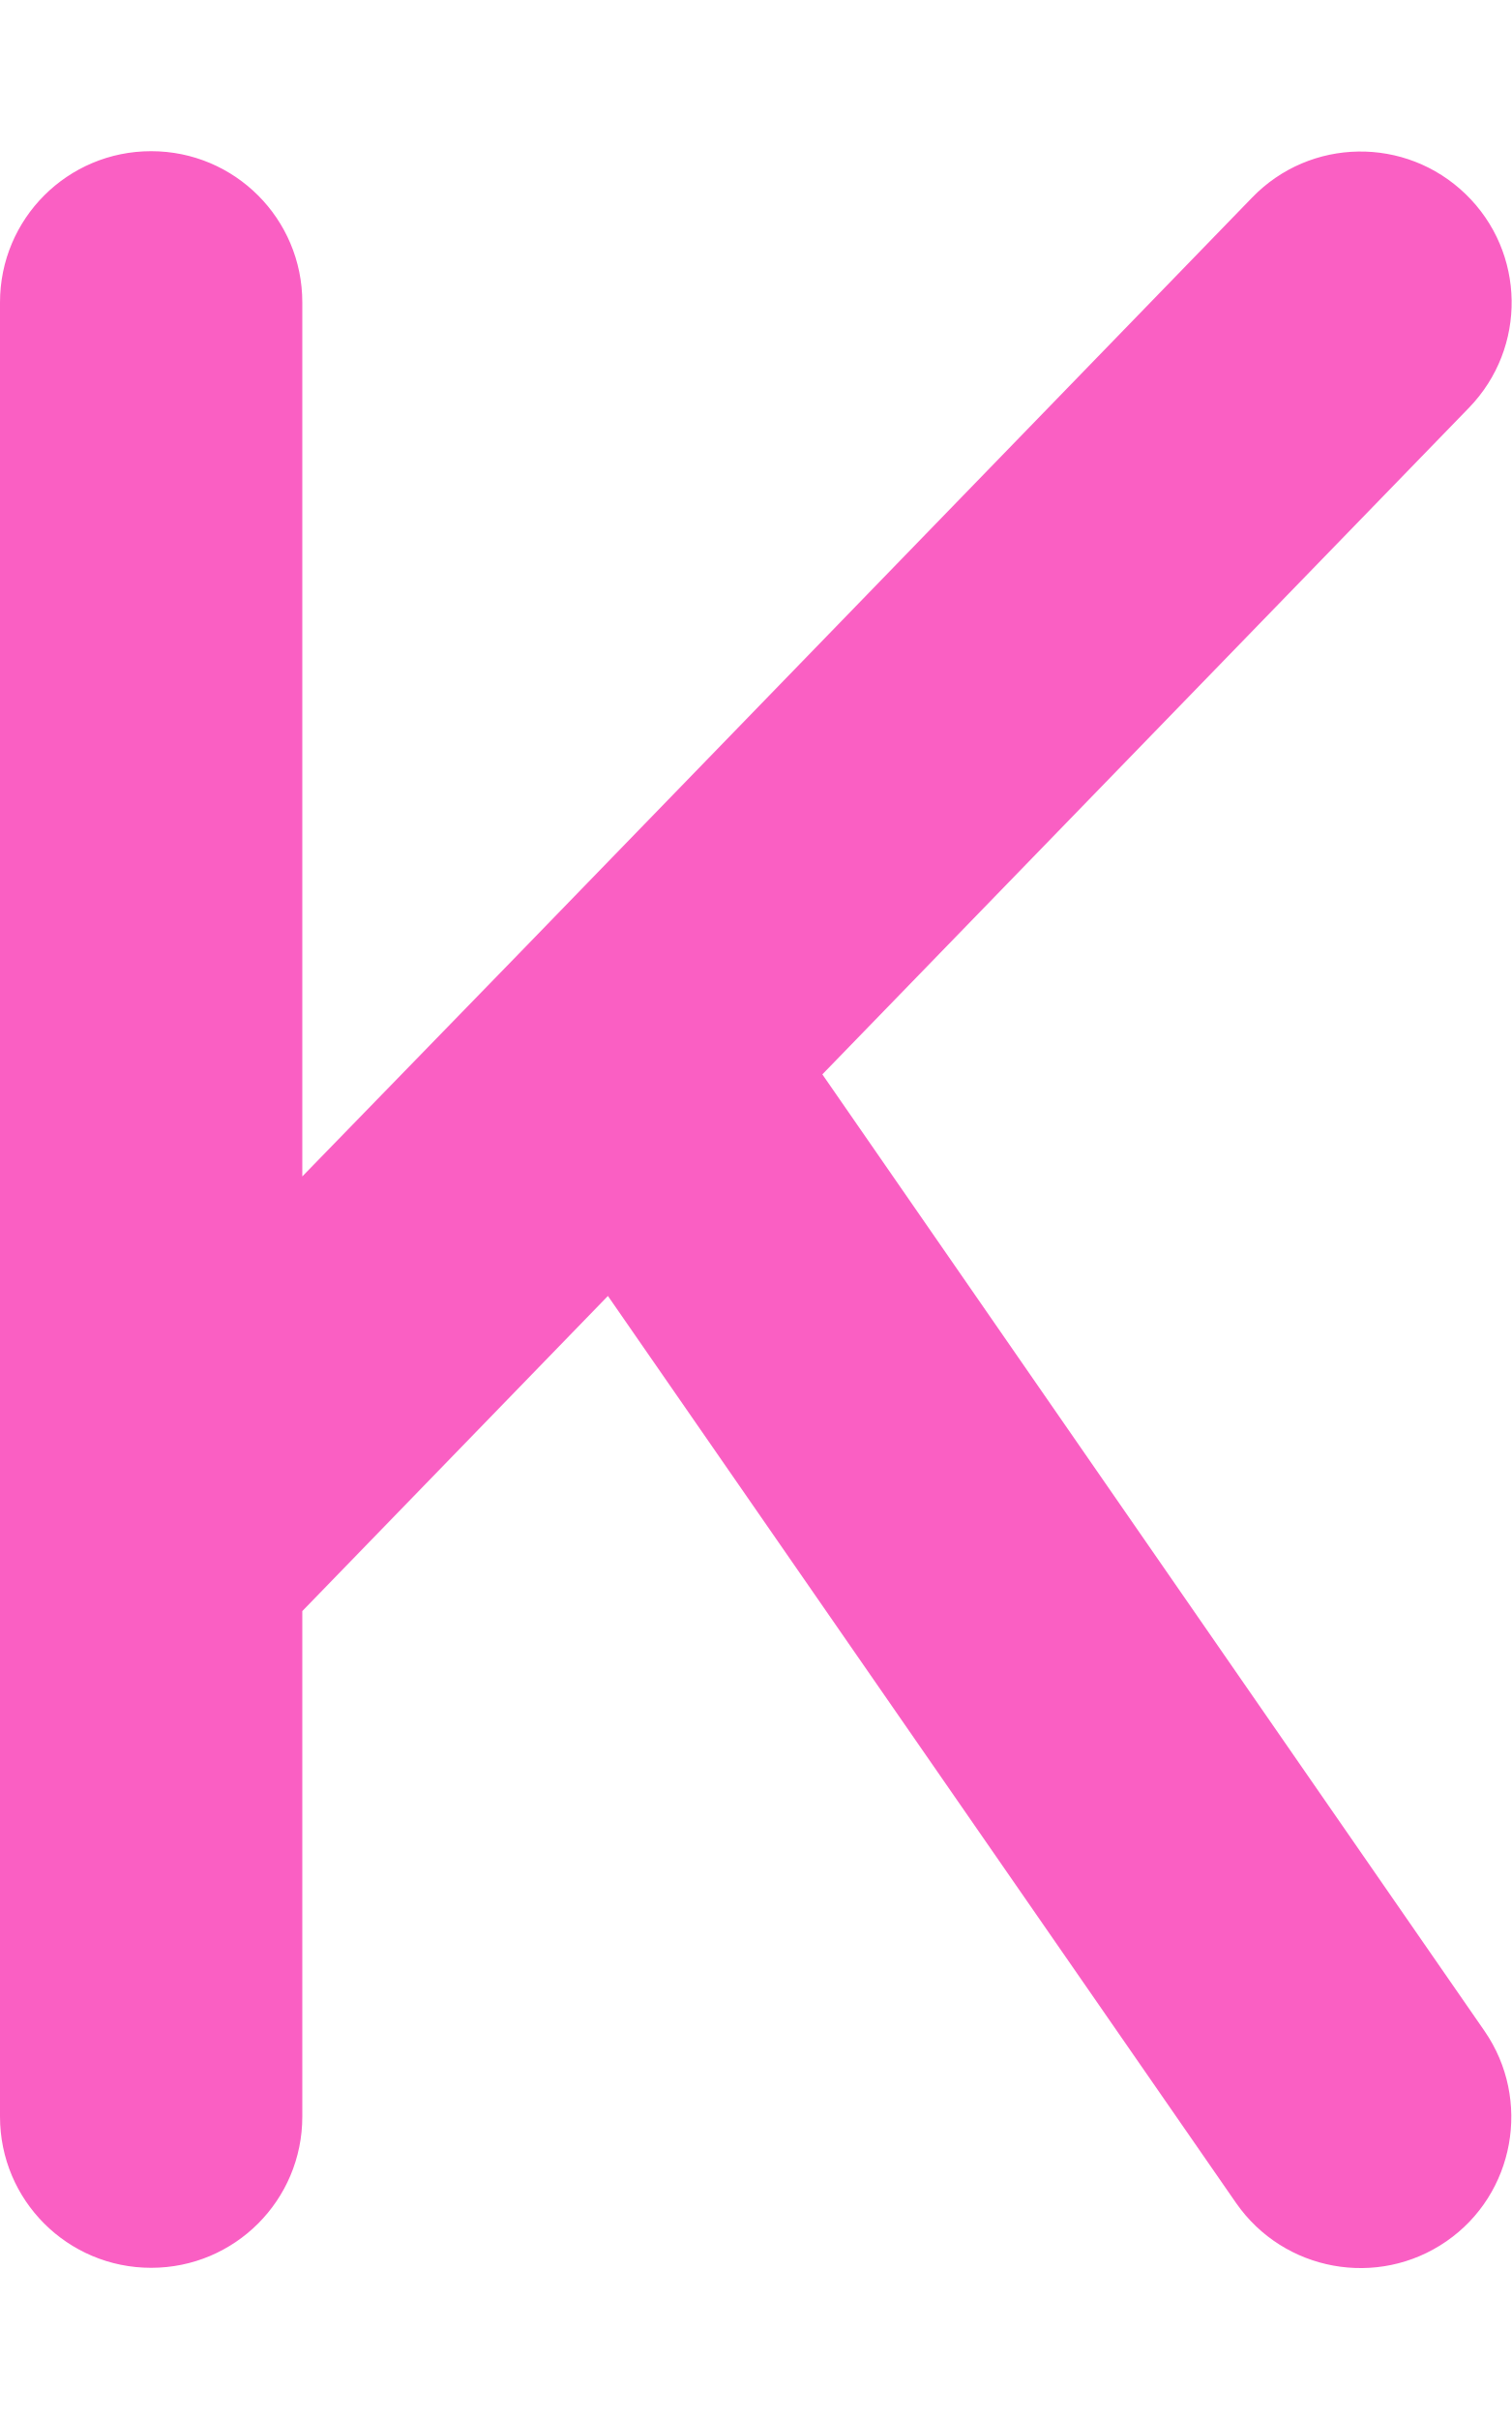
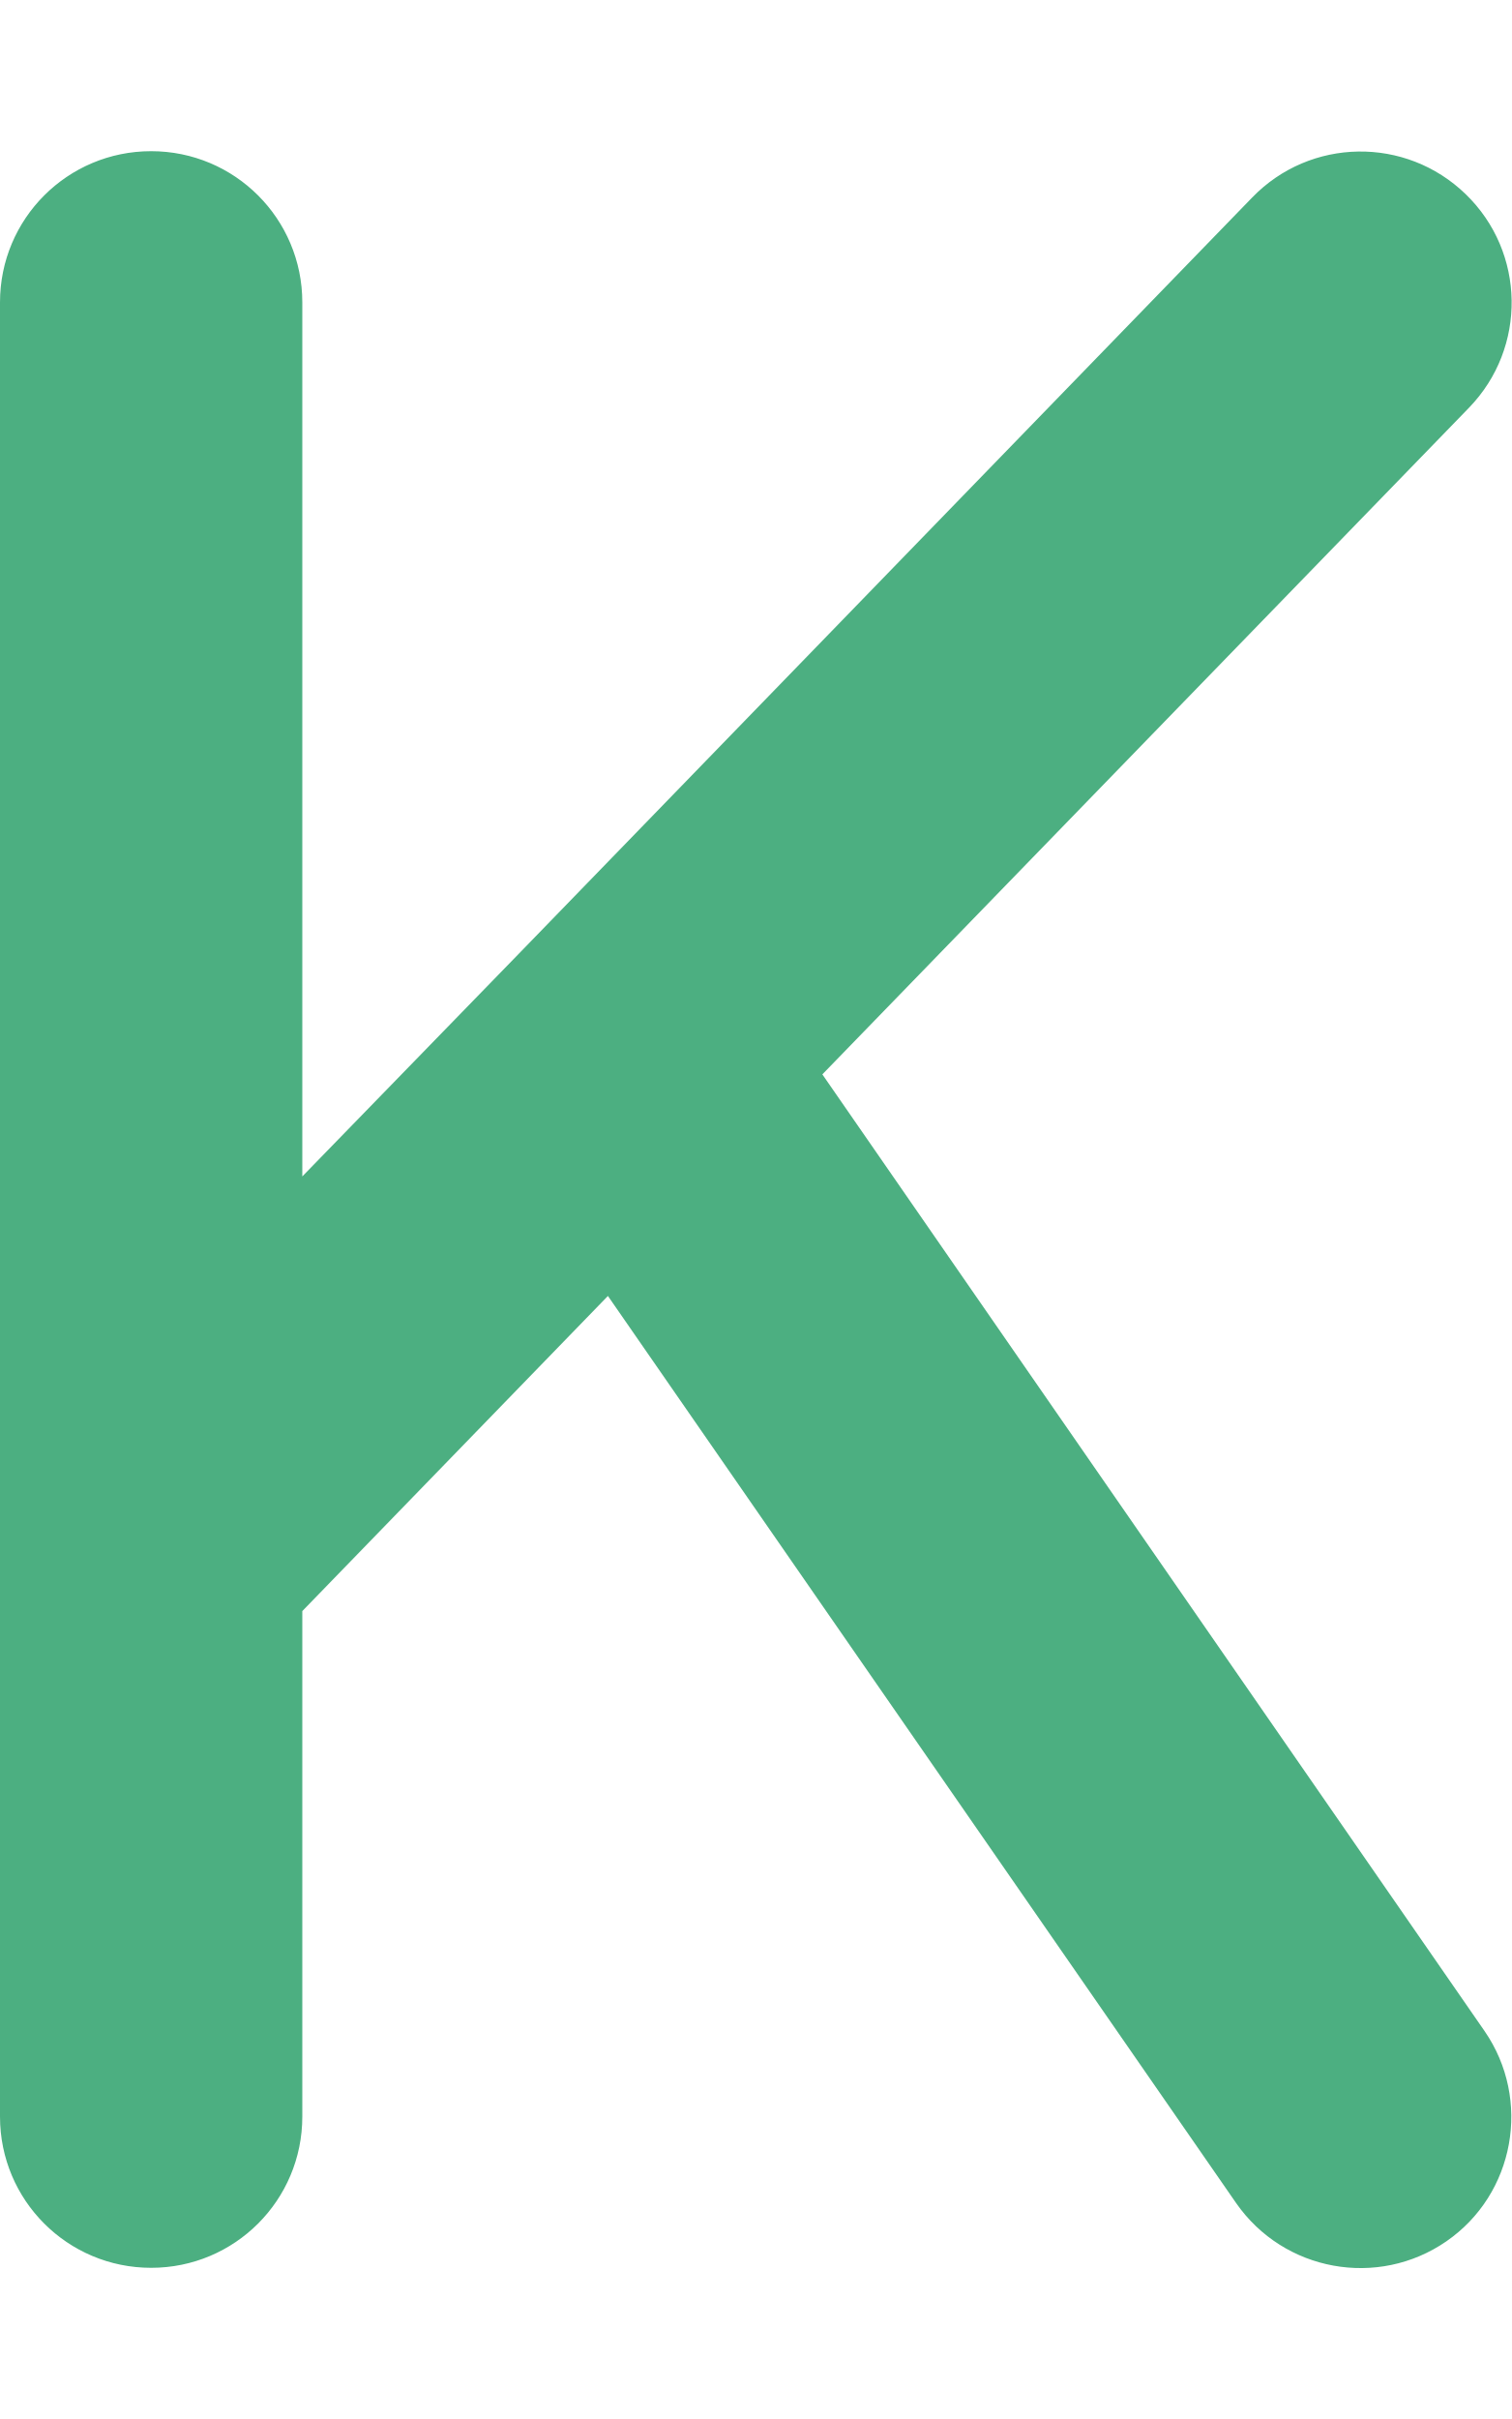
<svg xmlns="http://www.w3.org/2000/svg" height="1em" viewBox="0 0 320 512">
-   <style>svg{fill:rgb(250, 95, 195)}</style>
+   <style>svg{fill:#4caf81}</style>
  <path d="M311 86.3c12.3-12.7 12-32.9-.7-45.2s-32.9-12-45.2 .7l-155.2 160L64 249V64c0-17.7-14.3-32-32-32S0 46.3 0 64V328 448c0 17.7 14.3 32 32 32s32-14.3 32-32V341l64.7-66.7 133 192c10.1 14.5 30 18.1 44.5 8.1s18.1-30 8.1-44.5L174.1 227.4 311 86.3z" />
</svg>
